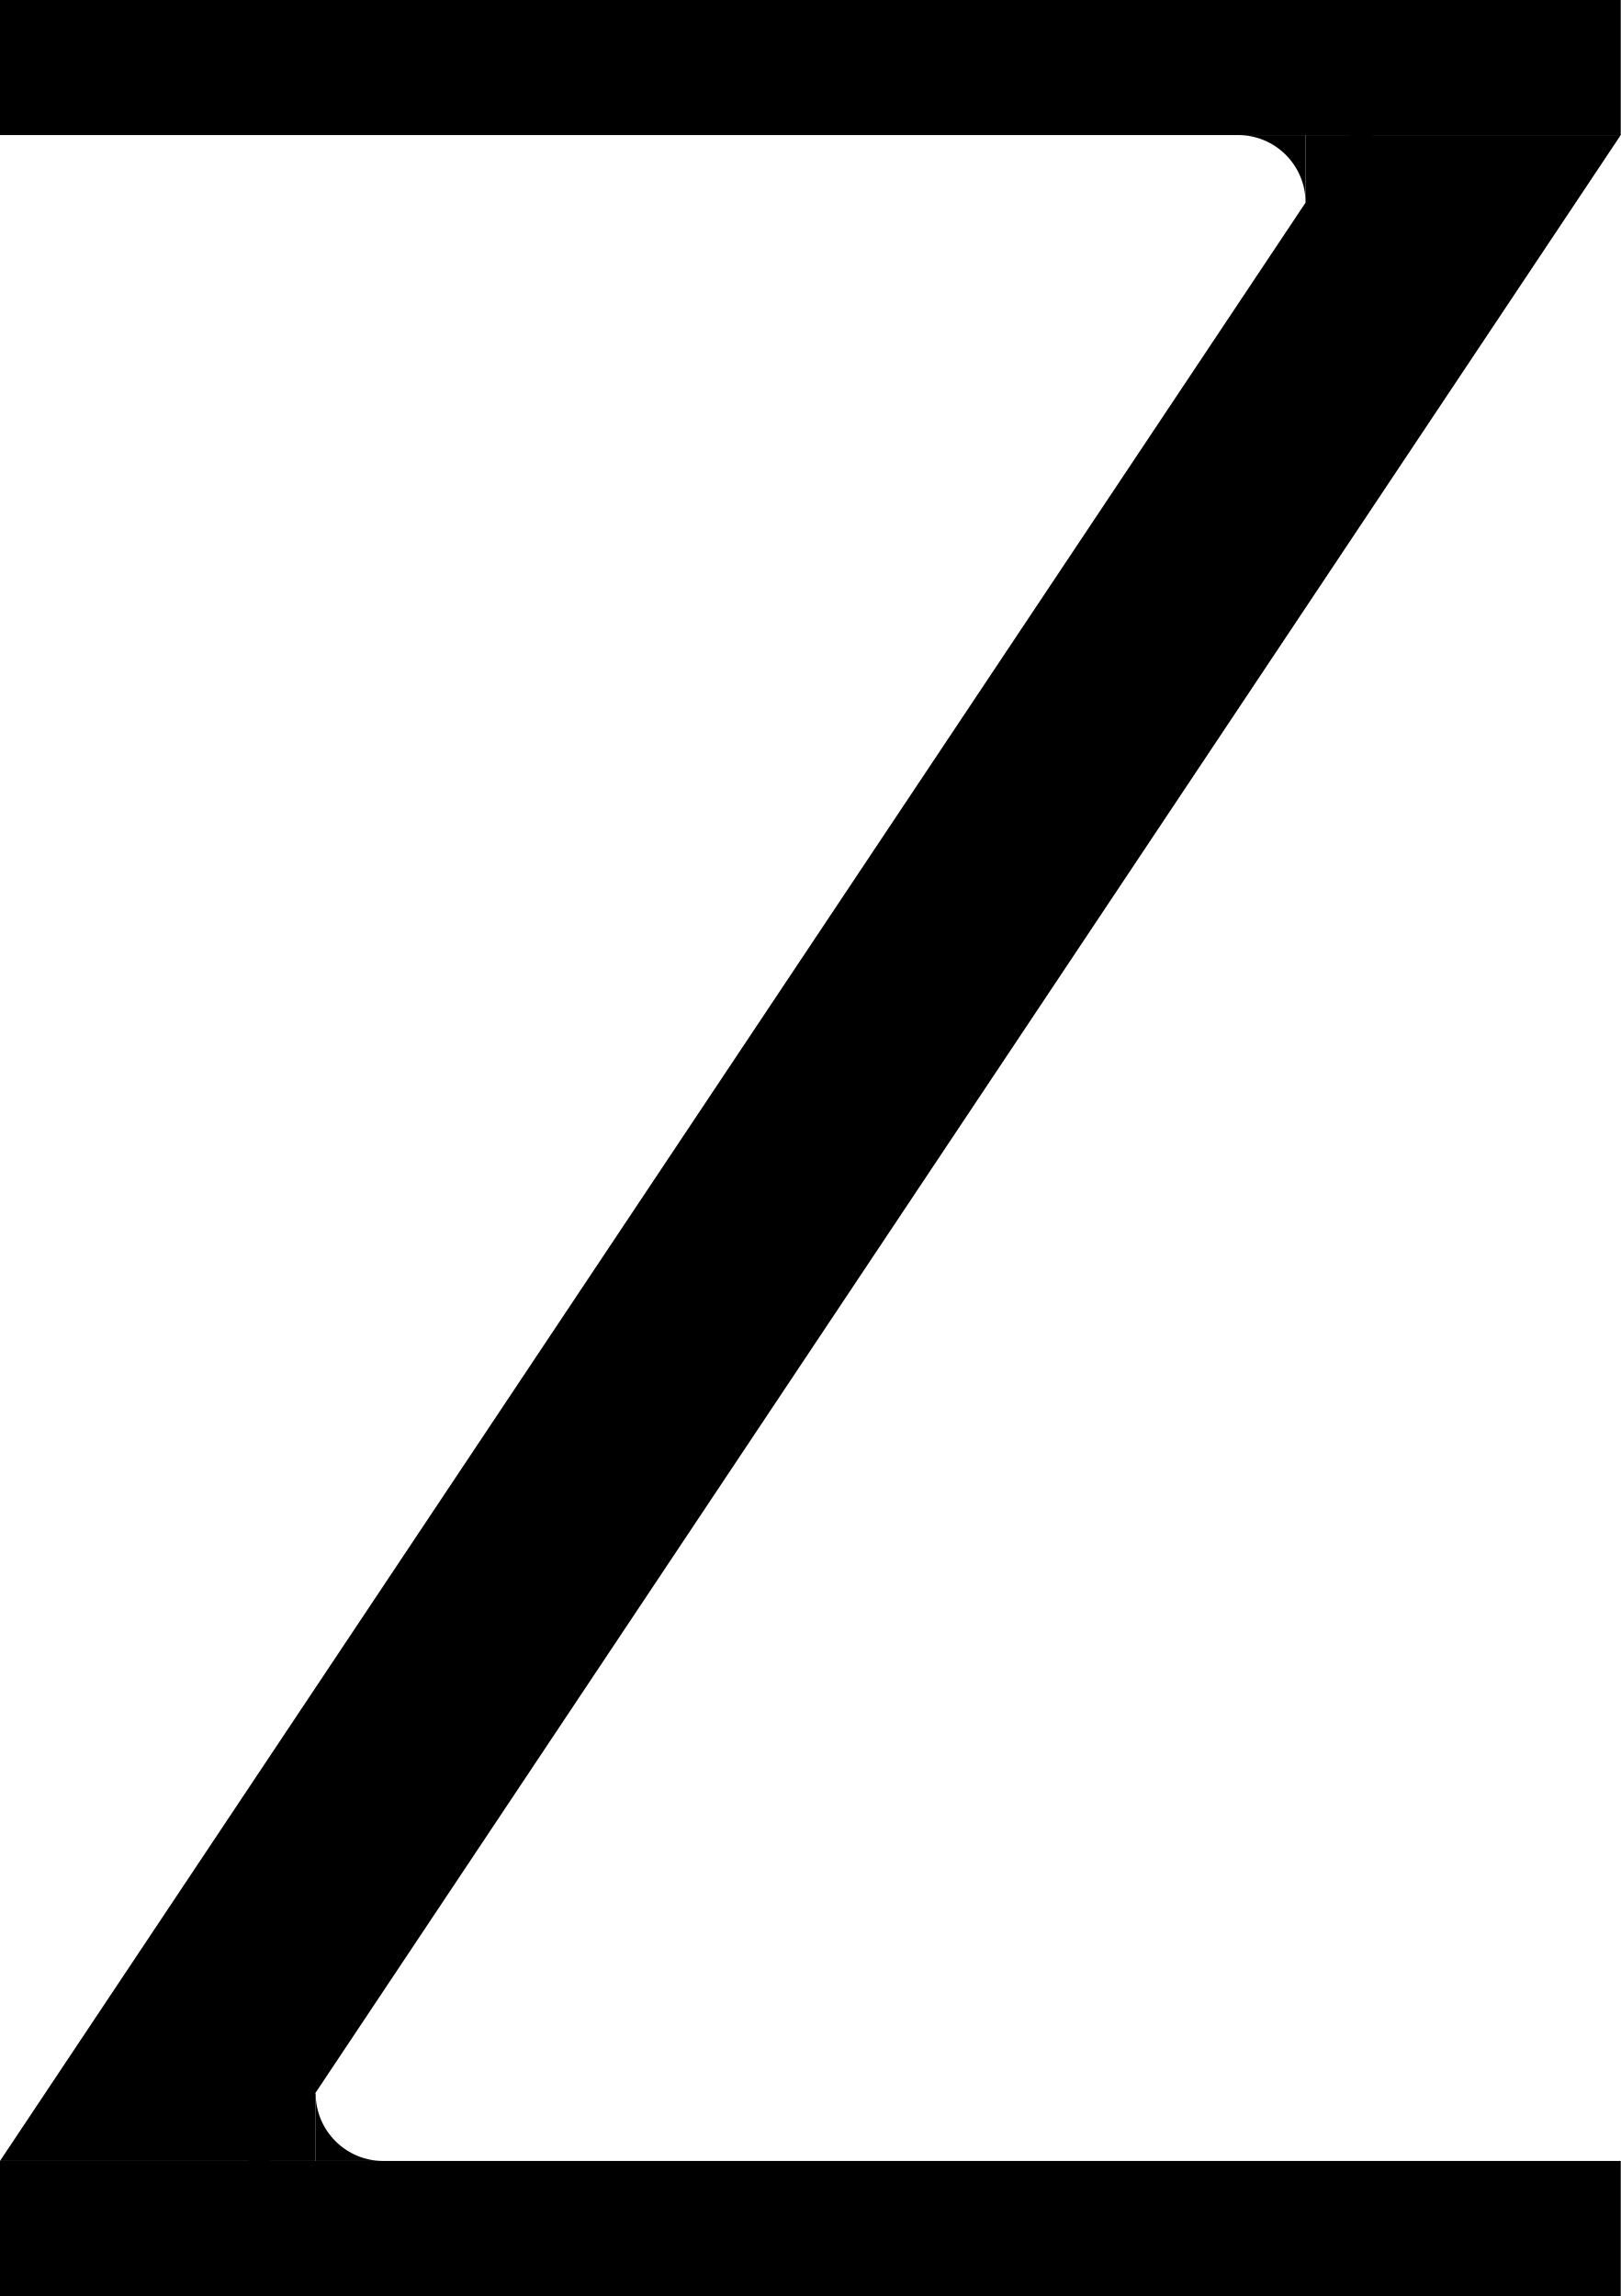
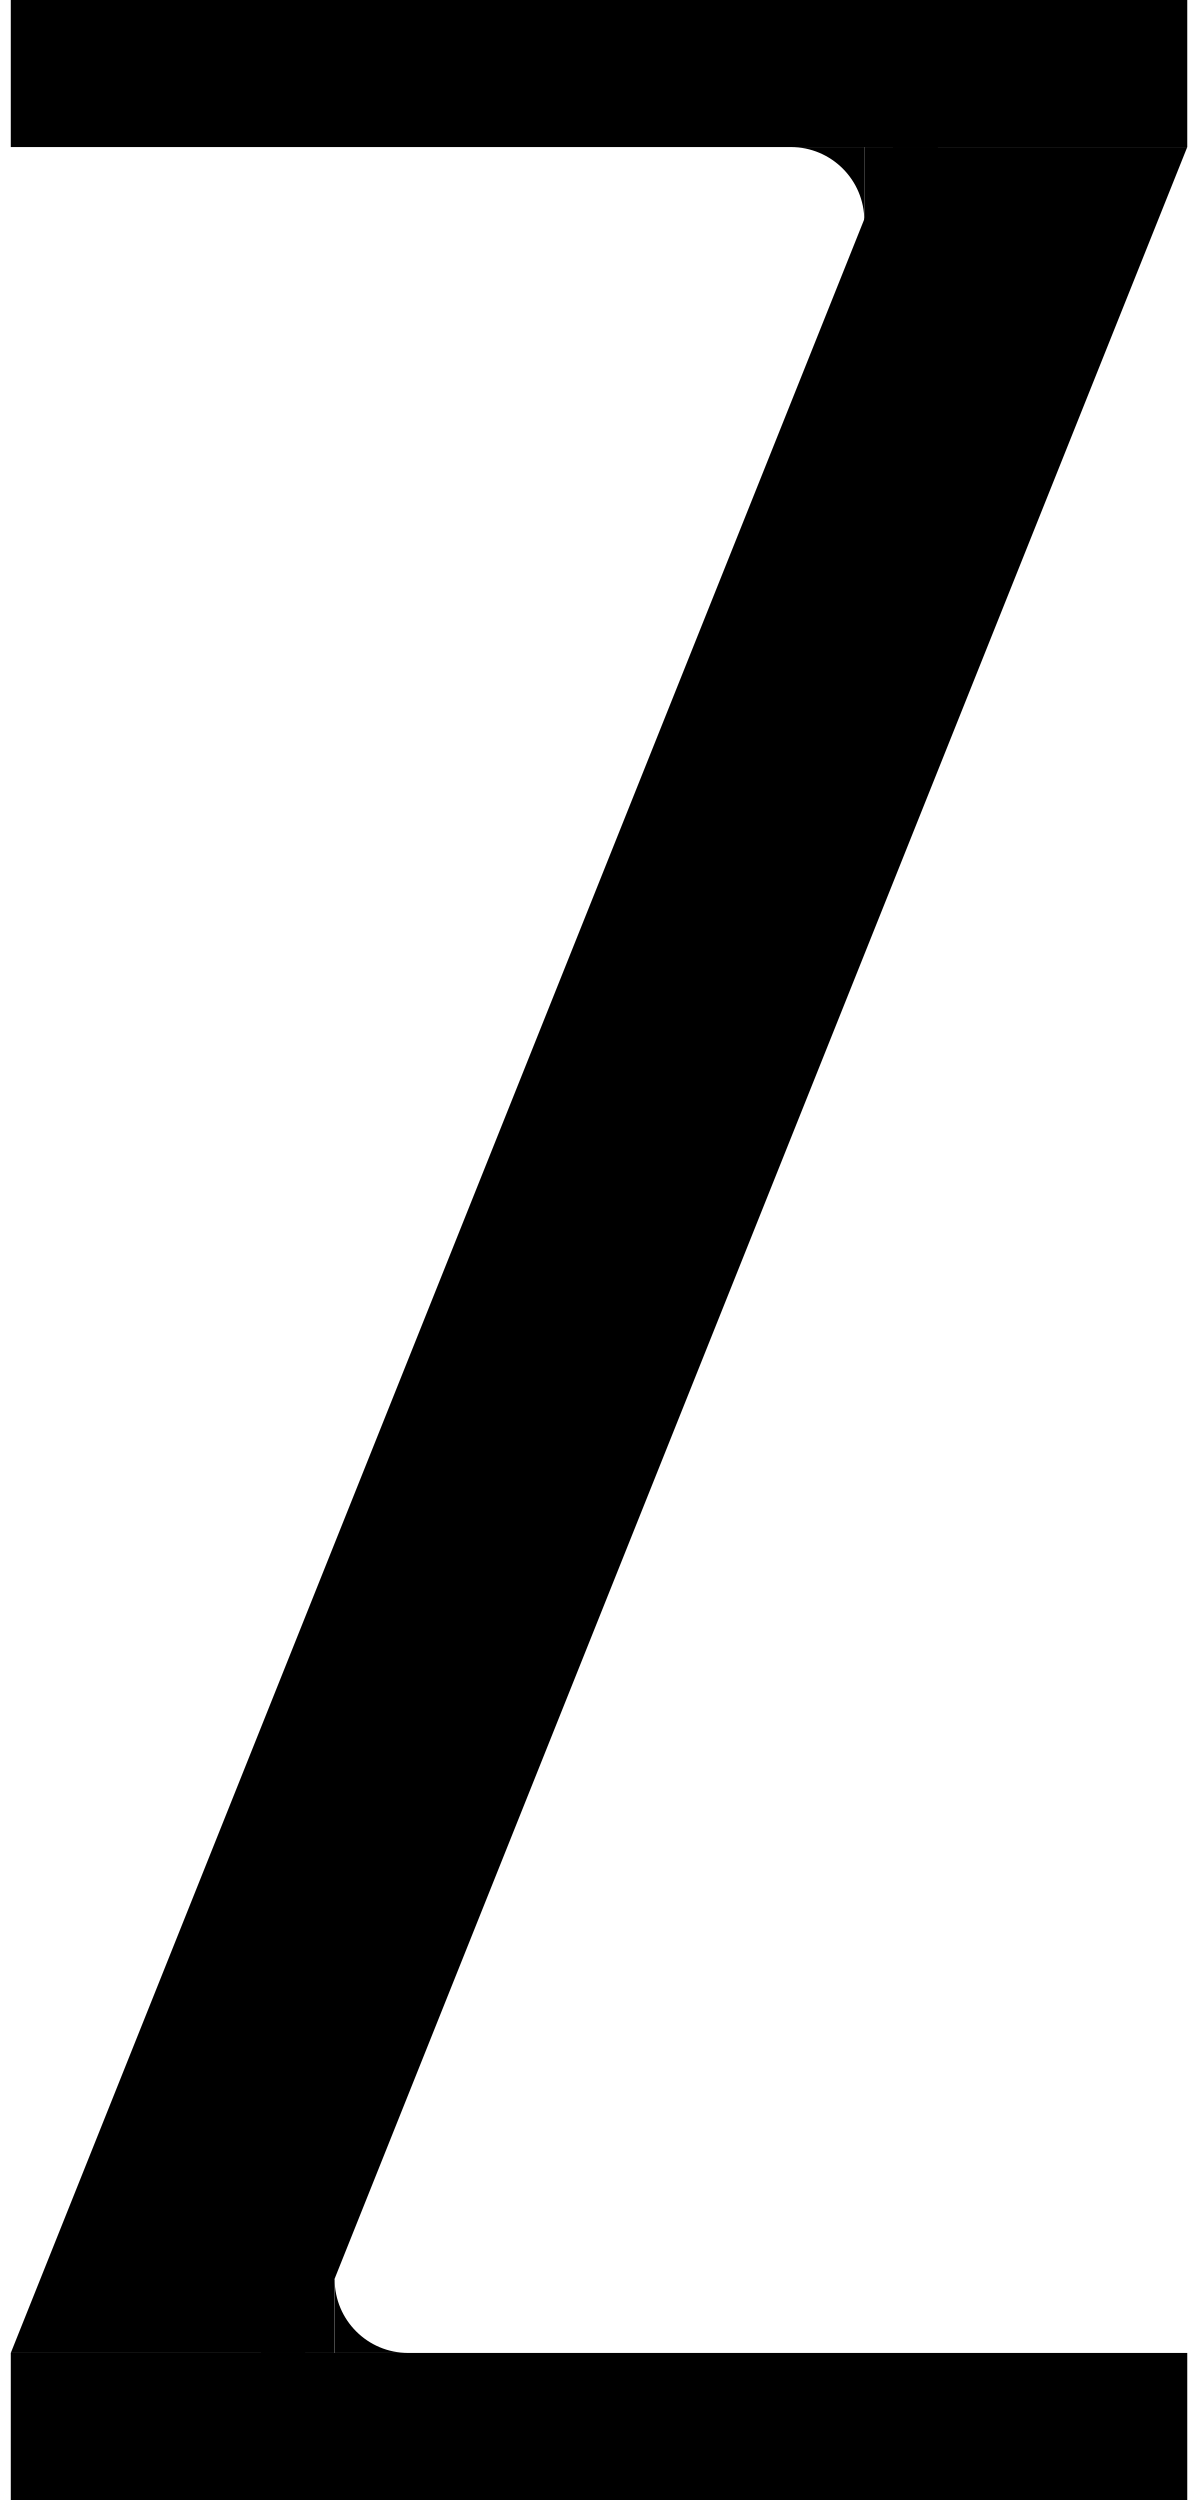
- <svg xmlns="http://www.w3.org/2000/svg" version="1.1" x="0px" y="0px" width="39.6px" height="56.1px" viewBox="0 0 39.6 56.1" enable-background="new 0 0 39.6 56.1" xml:space="preserve">
-   <g id="Layer_1">
+ <svg xmlns="http://www.w3.org/2000/svg" version="1.1" id="Layer_1" x="0px" y="0px" width="26.642px" height="56.1px" viewBox="0 0 26.642 56.1" enable-background="new 0 0 26.642 56.1" xml:space="preserve">
+   <g id="Layer_1_1_">
</g>
-   <g id="Layer_2">
-     <g>
-       <rect width="39.6" height="3.3" />
-       <rect y="52.8" width="39.6" height="3.3" />
-       <polygon points="39.6,3.3 6.6,52.8 0,52.8 33,3.3   " />
-     </g>
-     <path d="M9.363,52.8c-0.911,0-1.65-0.739-1.65-1.65v0.027V52.8h1.623" />
-     <rect x="6.063" y="51.15" width="1.649" height="1.65" />
-     <rect x="31.899" y="3.3" width="1.649" height="1.65" />
-     <path d="M30.25,3.3c0.91,0,1.649,0.739,1.649,1.65V4.923V3.3h-1.622" />
-   </g>
+   <rect x="0.242" y="52.8" width="26.4" height="3.3" />
+   <rect x="0.242" y="0" width="26.4" height="3.3" />
+   <polygon points="0.242,52.8 20.042,3.3 26.642,3.3 6.843,52.8 " />
+   <path d="M9.159,52.8c-0.911,0-1.649-0.738-1.649-1.65v0.027V52.8h1.623" />
+   <rect x="5.859" y="51.15" width="1.649" height="1.65" />
+   <rect x="19.395" y="3.3" width="1.651" height="1.65" />
+   <path d="M17.746,3.3c0.91,0,1.649,0.738,1.649,1.649V4.922V3.3h-1.623" />
</svg>
